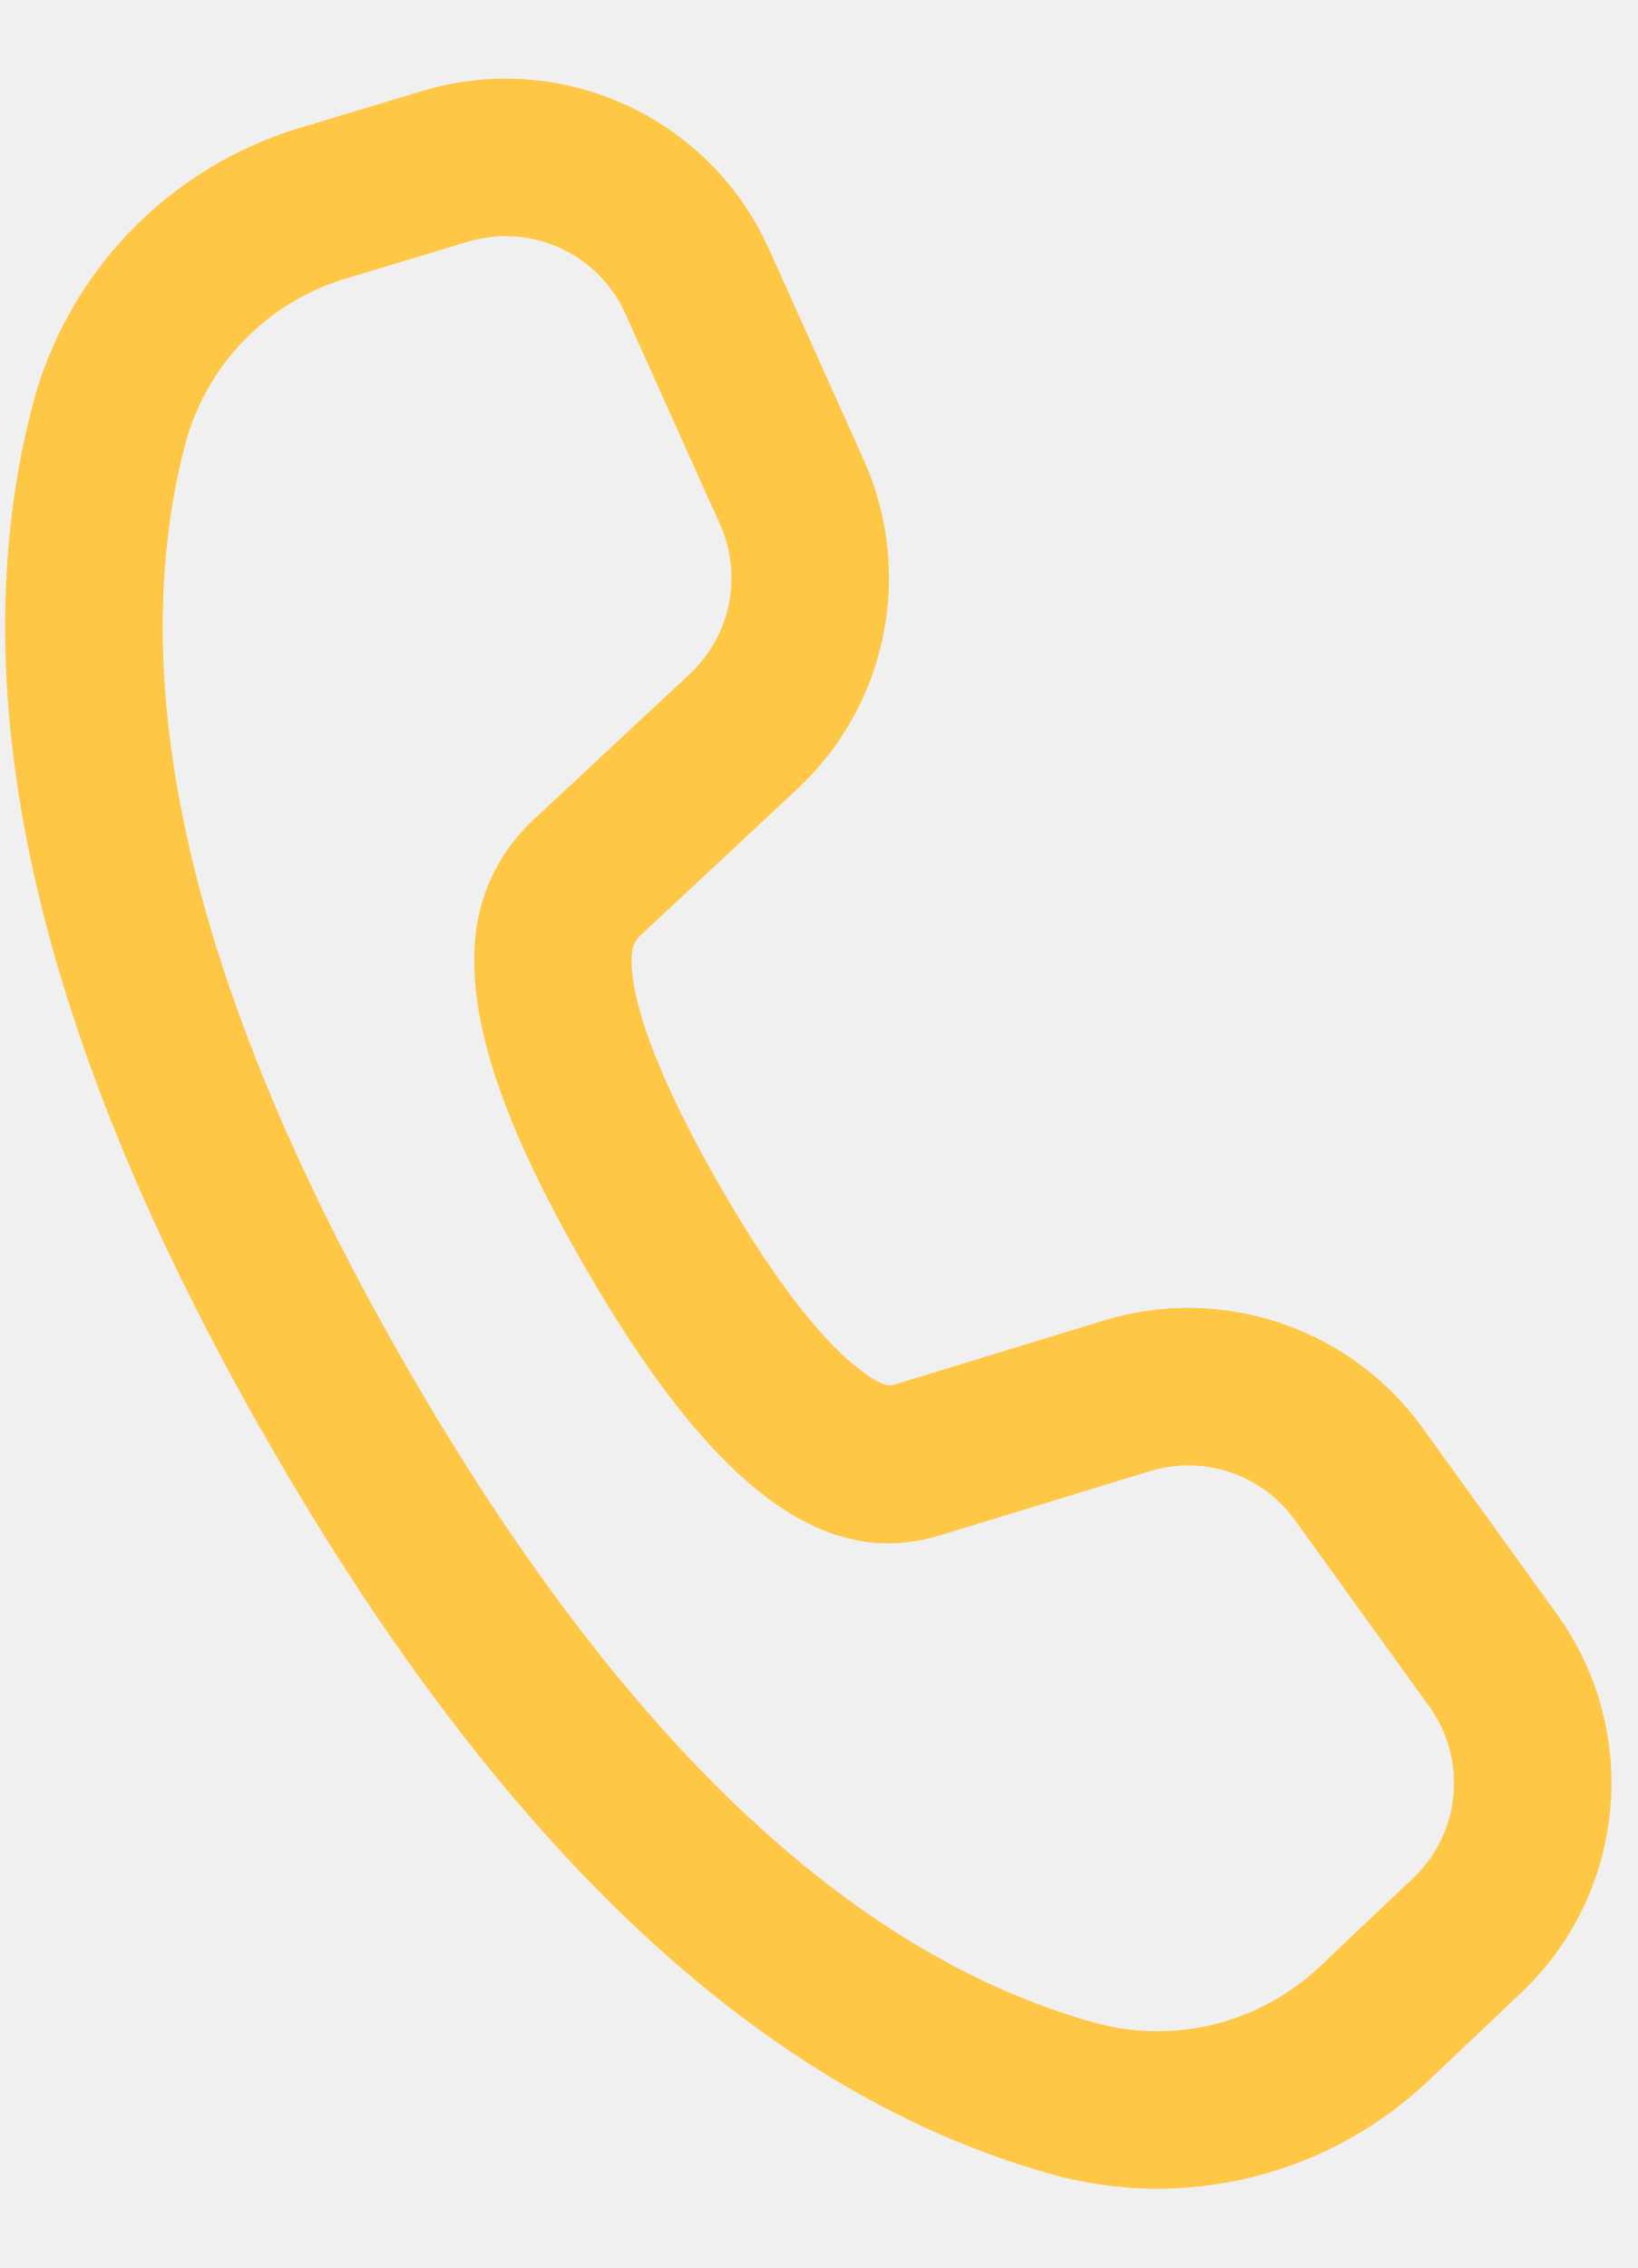
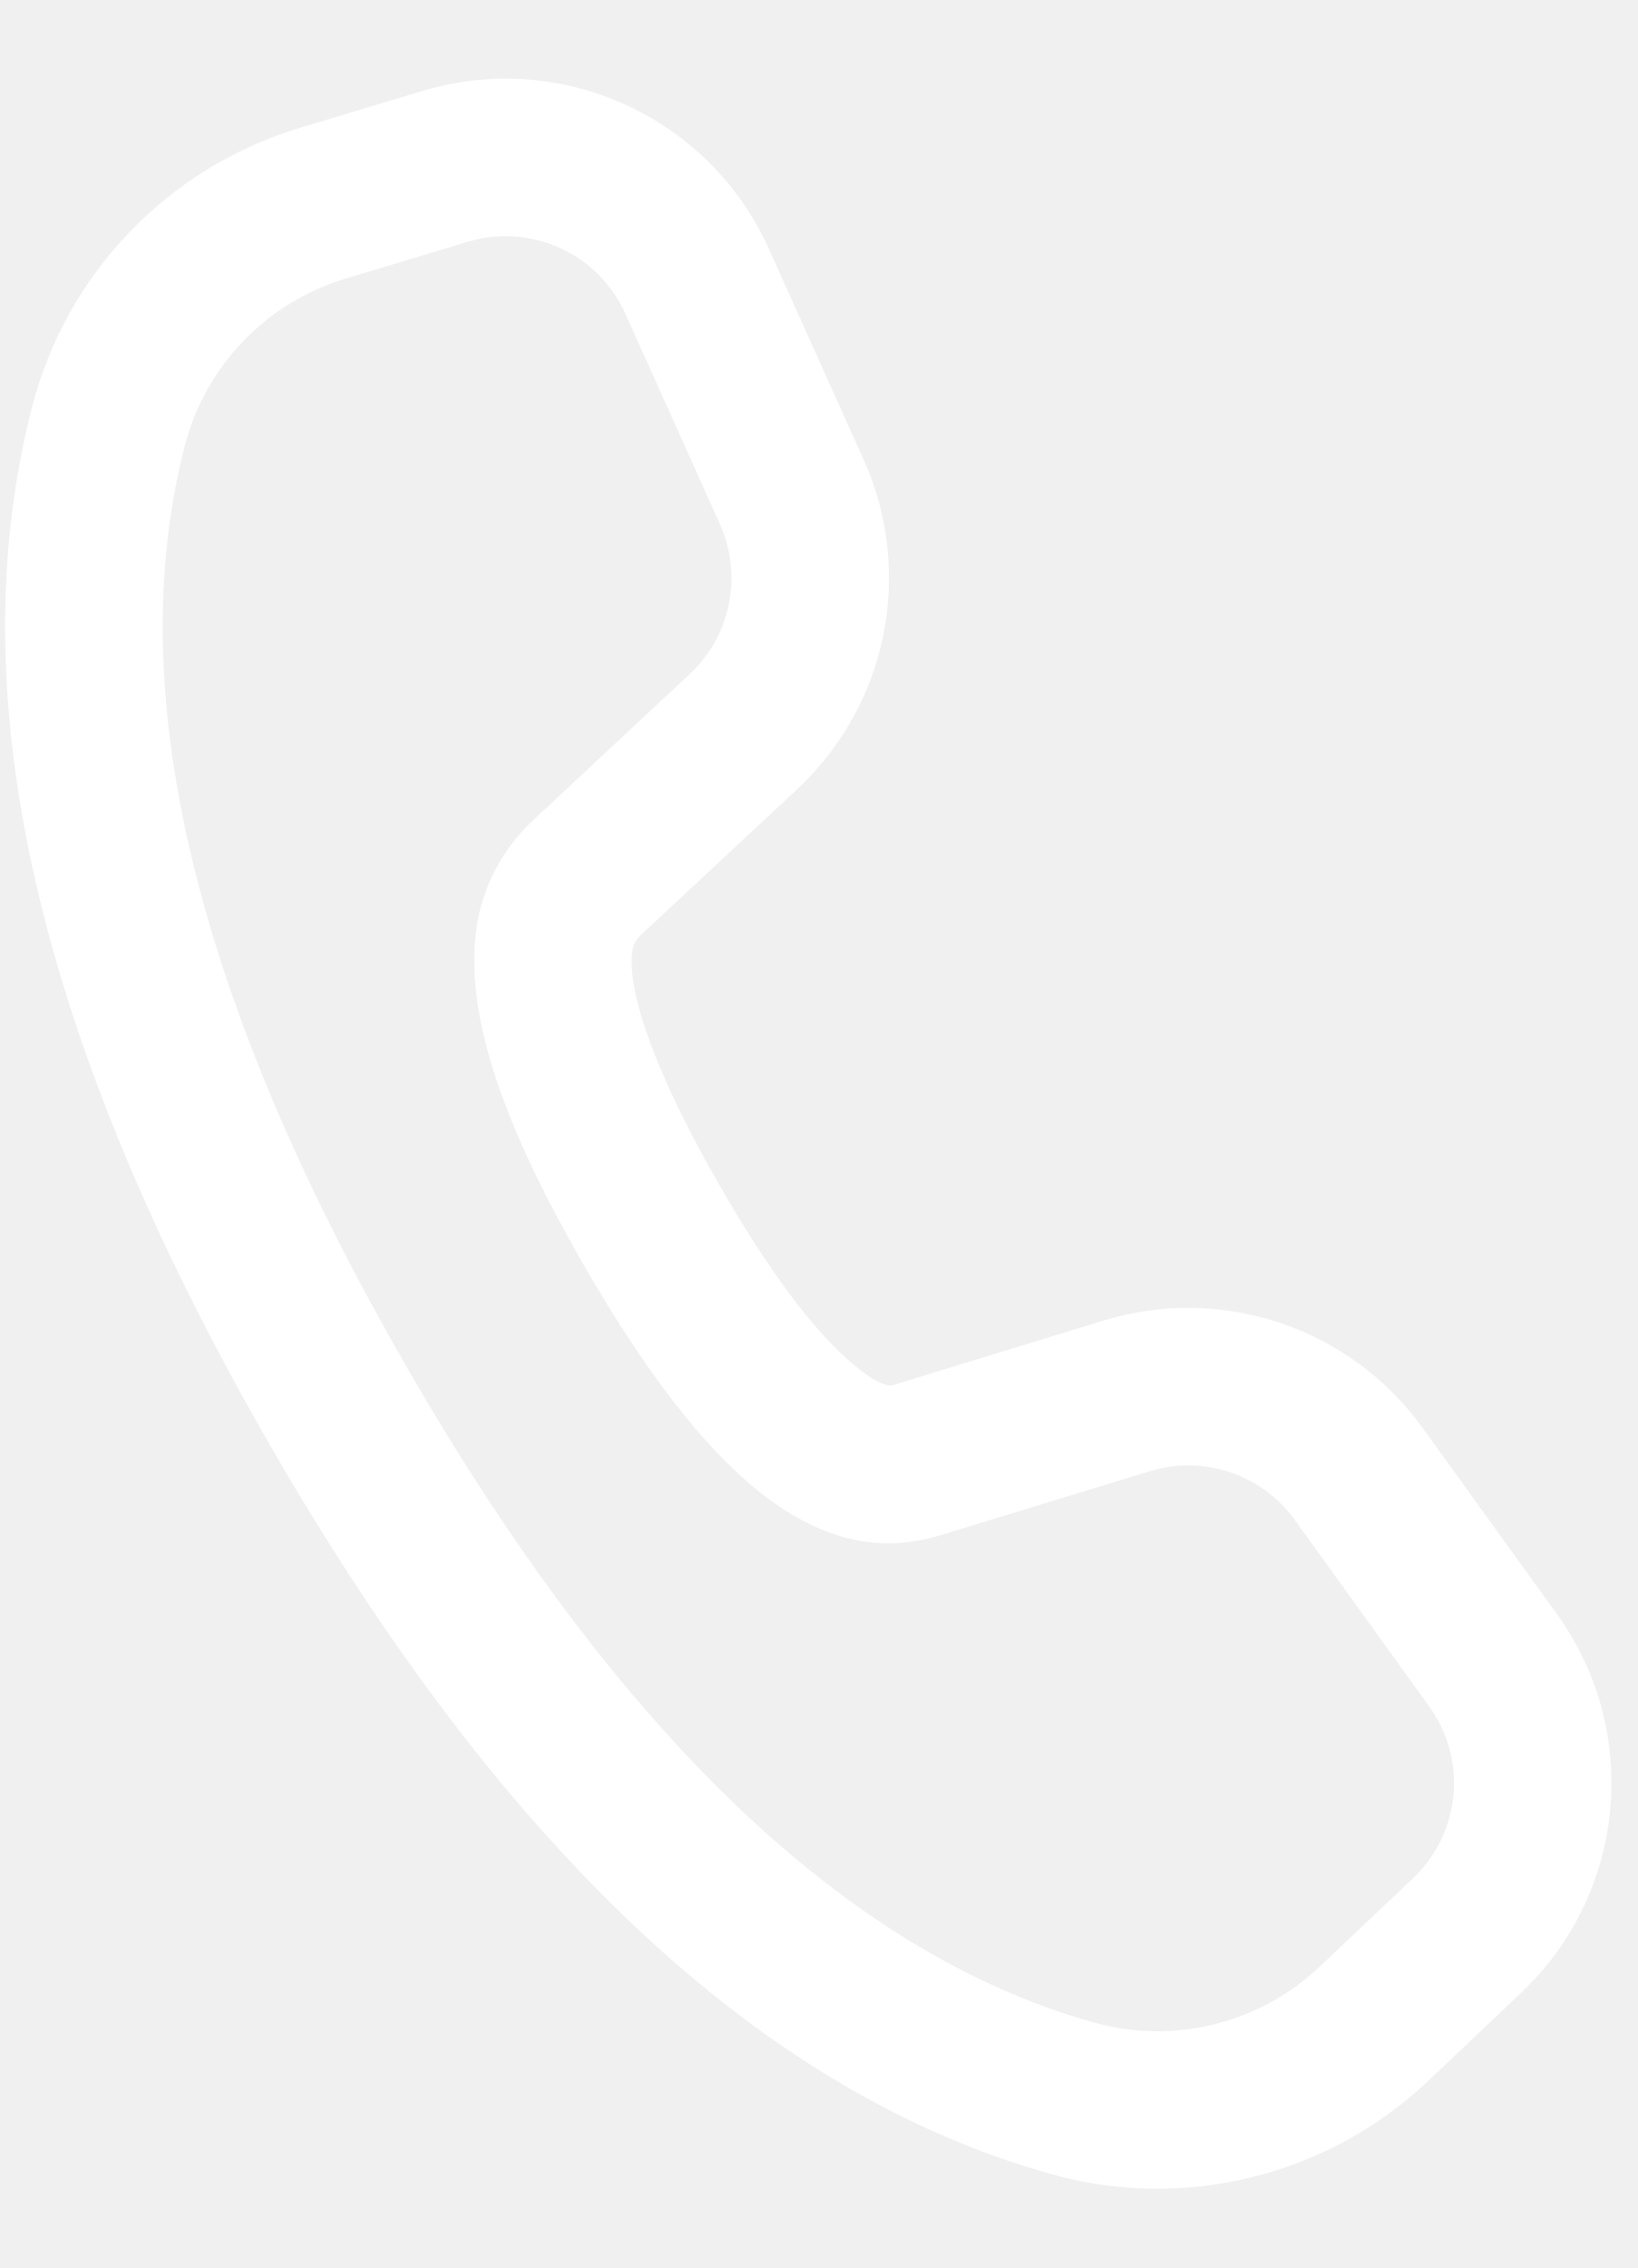
<svg xmlns="http://www.w3.org/2000/svg" width="13" height="18" viewBox="0 0 13 18" fill="none">
-   <path d="M2.38 1.015L3.353 0.722C4.455 0.39 5.632 0.927 6.104 1.976L6.856 3.648C7.258 4.543 7.046 5.594 6.328 6.263L5.083 7.425C5.047 7.459 5.024 7.504 5.018 7.554C4.981 7.885 5.205 8.529 5.722 9.425C6.098 10.076 6.438 10.532 6.728 10.789C6.93 10.968 7.041 11.007 7.088 10.993L8.763 10.48C9.701 10.194 10.718 10.536 11.292 11.331L12.359 12.81C13.031 13.741 12.91 15.026 12.076 15.815L11.338 16.515C10.541 17.269 9.406 17.551 8.349 17.256C6.054 16.615 3.996 14.678 2.153 11.486C0.307 8.289 -0.341 5.535 0.256 3.225C0.53 2.168 1.335 1.33 2.38 1.015ZM2.741 2.212C2.114 2.401 1.631 2.904 1.467 3.538C0.964 5.481 1.539 7.921 3.235 10.861C4.93 13.796 6.754 15.512 8.685 16.052C9.319 16.229 10 16.06 10.478 15.607L11.217 14.907C11.596 14.549 11.651 13.965 11.345 13.542L10.278 12.062C10.017 11.701 9.555 11.545 9.129 11.676L7.449 12.189C6.475 12.48 5.59 11.695 4.64 10.05C4 8.941 3.701 8.083 3.776 7.415C3.814 7.069 3.976 6.748 4.231 6.51L5.476 5.349C5.802 5.045 5.898 4.567 5.715 4.16L4.964 2.489C4.75 2.012 4.214 1.768 3.713 1.919L2.741 2.212Z" fill="#FEC746" />
+   <path d="M2.38 1.015L3.353 0.722C4.455 0.39 5.632 0.927 6.104 1.976L6.856 3.648C7.258 4.543 7.046 5.594 6.328 6.264L5.083 7.425C5.047 7.459 5.024 7.505 5.018 7.554C4.981 7.885 5.205 8.529 5.722 9.425C6.098 10.076 6.438 10.532 6.728 10.789C6.93 10.968 7.041 11.007 7.088 10.993L8.763 10.48C9.701 10.194 10.718 10.536 11.292 11.331L12.359 12.81C13.031 13.741 12.91 15.026 12.076 15.815L11.338 16.515C10.541 17.269 9.406 17.551 8.349 17.256C6.054 16.615 3.996 14.678 2.153 11.486C0.307 8.289 -0.341 5.535 0.256 3.225C0.53 2.168 1.335 1.33 2.38 1.015ZM2.741 2.212C2.114 2.401 1.631 2.904 1.467 3.538C0.964 5.481 1.539 7.921 3.235 10.861C4.93 13.796 6.754 15.512 8.685 16.052C9.319 16.229 10 16.06 10.478 15.607L11.217 14.907C11.596 14.549 11.651 13.965 11.345 13.542L10.278 12.062C10.017 11.701 9.555 11.545 9.129 11.676L7.449 12.189C6.475 12.48 5.59 11.695 4.64 10.05C4 8.941 3.701 8.084 3.776 7.415C3.814 7.069 3.976 6.748 4.231 6.511L5.476 5.349C5.802 5.045 5.898 4.567 5.715 4.16L4.964 2.489C4.75 2.012 4.214 1.768 3.713 1.919L2.741 2.212Z" fill="white" />
</svg>
